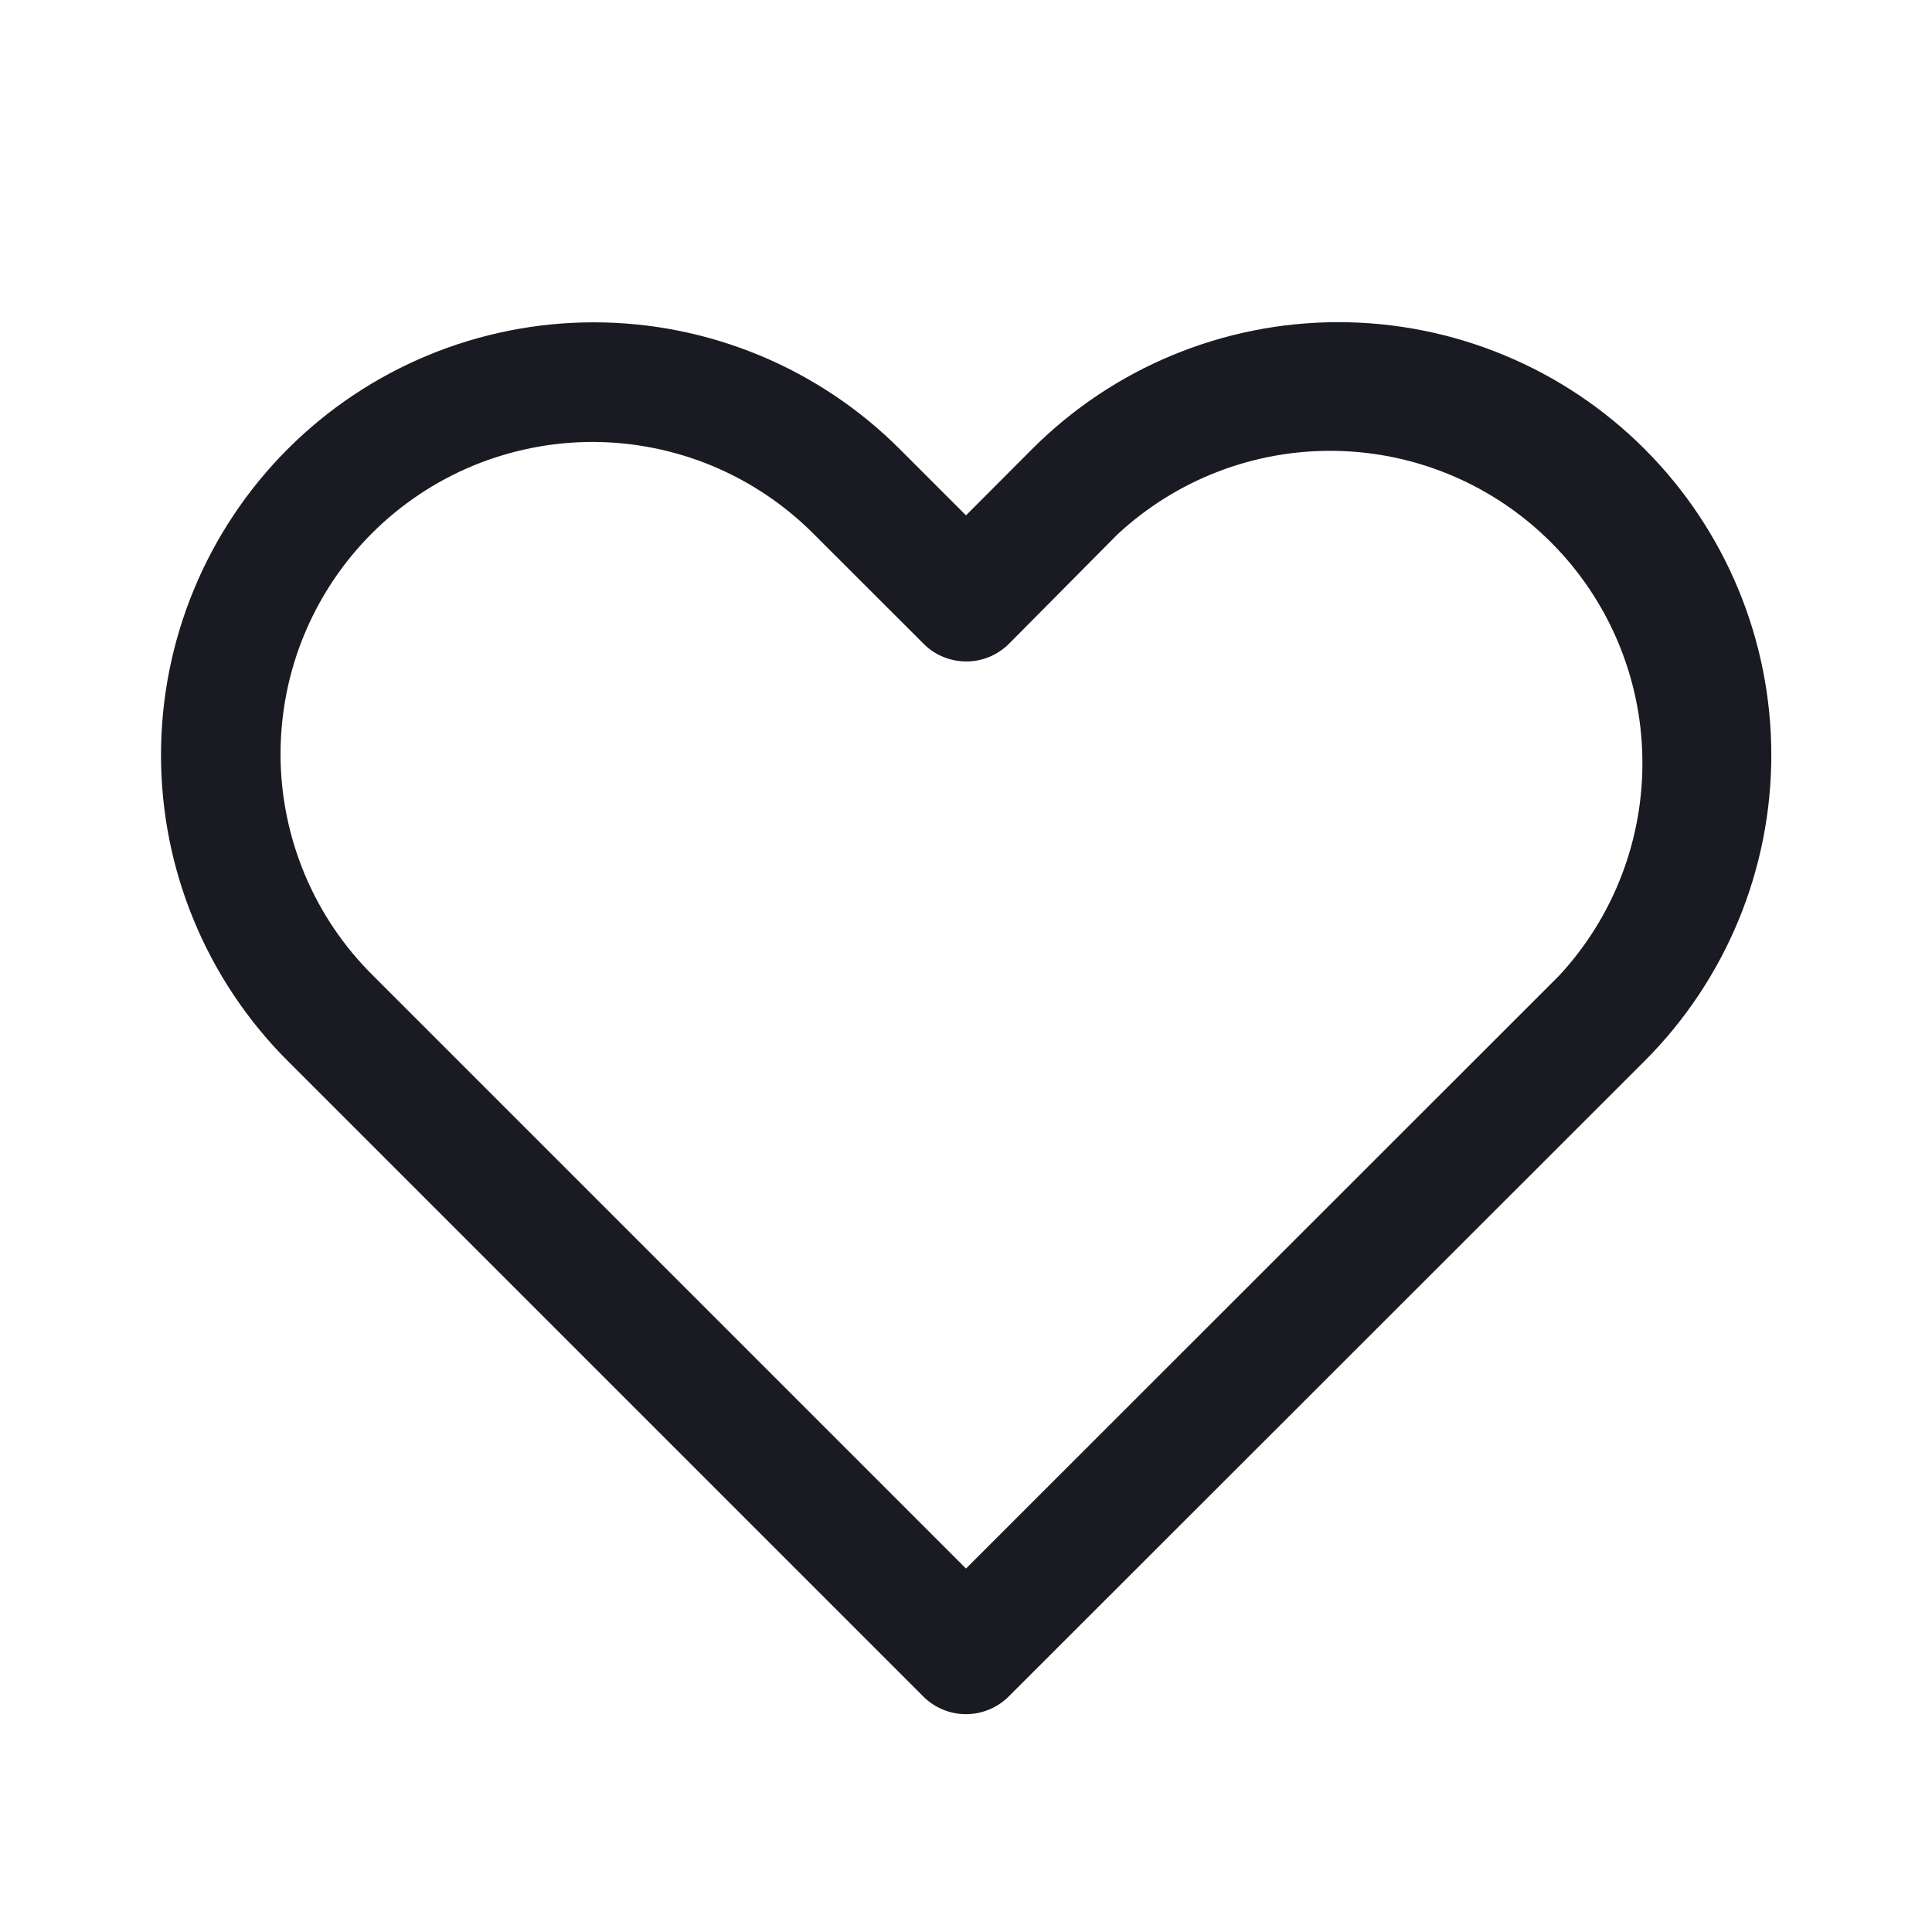
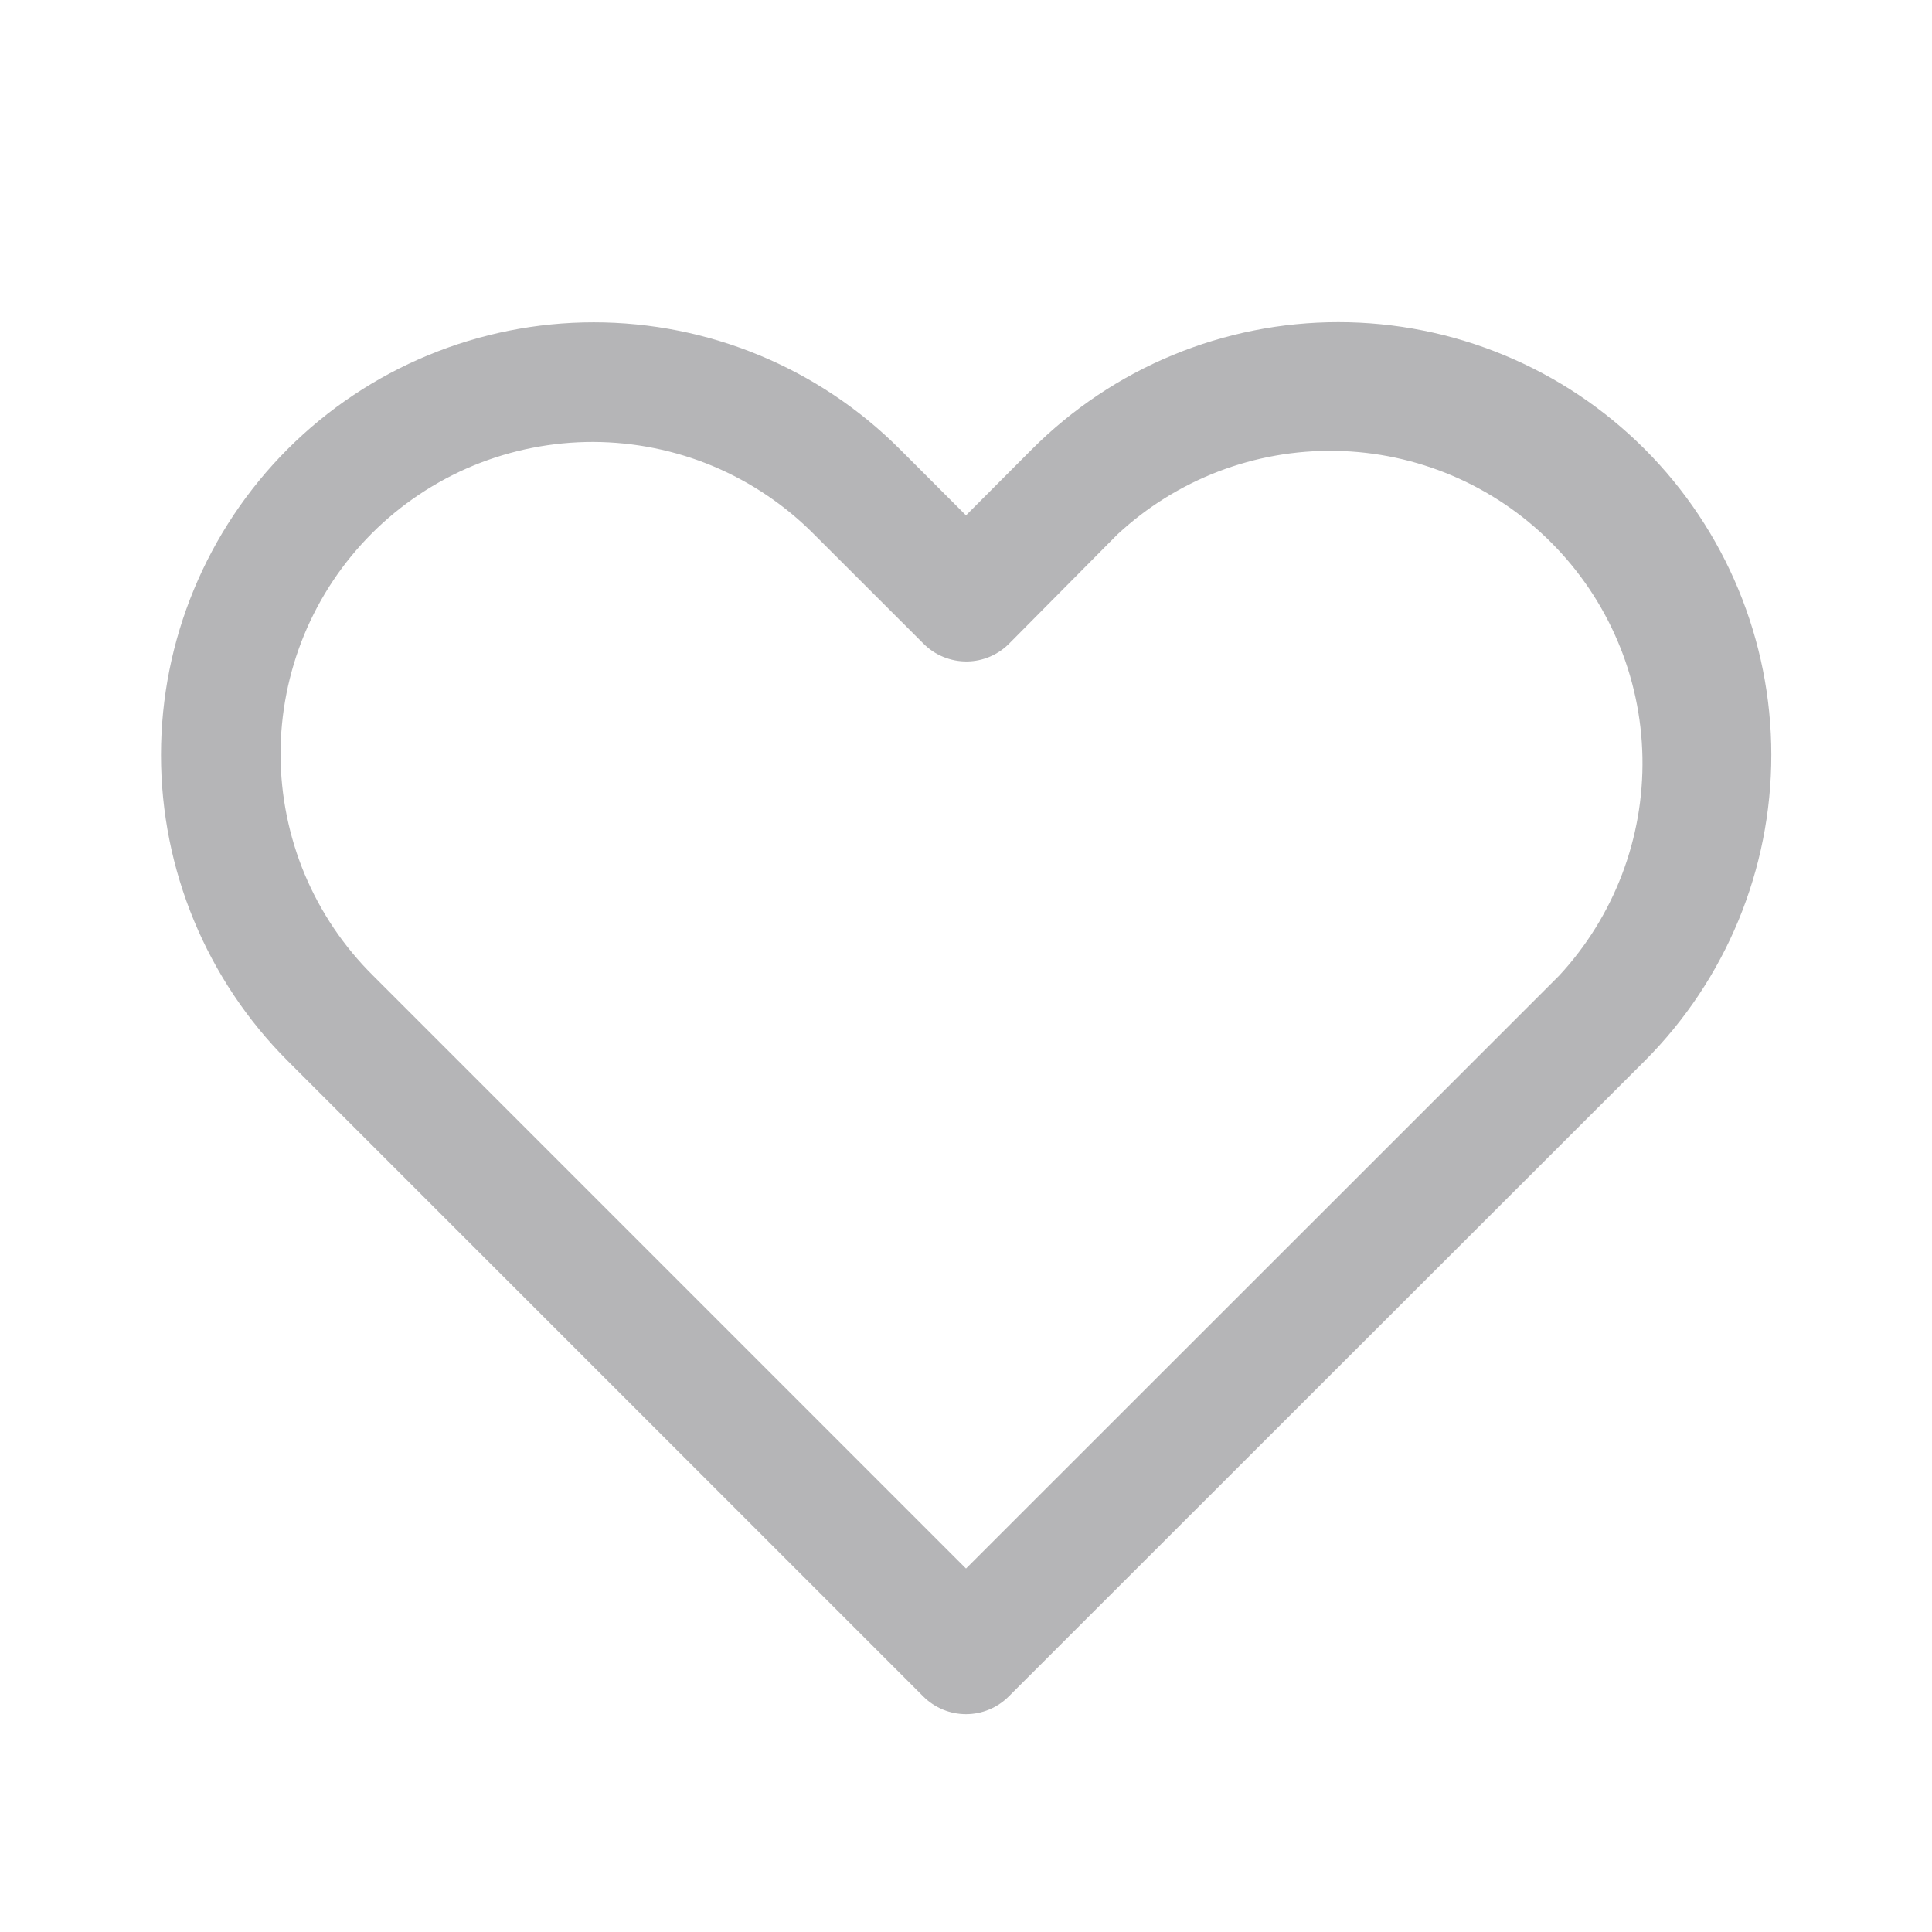
<svg xmlns="http://www.w3.org/2000/svg" width="24" height="24" viewBox="0 0 24 24" fill="none">
-   <path d="M12.82 5.58L12 6.402L11.176 5.578C10.168 4.57 8.8 4.004 7.375 4.004C5.949 4.004 4.582 4.57 3.574 5.578C2.566 6.587 2 7.954 2 9.379C2 10.805 2.566 12.172 3.575 13.18L11.47 21.075C11.61 21.215 11.801 21.294 12 21.294C12.198 21.294 12.389 21.215 12.53 21.075L20.432 13.178C21.439 12.17 22.004 10.803 22.004 9.378C22.004 7.953 21.438 6.587 20.431 5.579C19.931 5.079 19.338 4.682 18.685 4.412C18.032 4.141 17.332 4.002 16.625 4.002C15.918 4.002 15.218 4.141 14.565 4.412C13.912 4.682 13.319 5.08 12.82 5.58ZM19.368 12.12L12 19.485L4.635 12.12C4.272 11.761 3.983 11.334 3.786 10.863C3.589 10.392 3.486 9.886 3.485 9.376C3.484 8.865 3.583 8.359 3.778 7.887C3.973 7.415 4.259 6.986 4.62 6.625C4.981 6.264 5.41 5.978 5.882 5.783C6.354 5.589 6.86 5.489 7.37 5.49C7.881 5.492 8.386 5.594 8.857 5.791C9.328 5.989 9.755 6.277 10.115 6.64L11.473 7.997C11.543 8.068 11.627 8.124 11.72 8.161C11.812 8.199 11.912 8.218 12.012 8.217C12.112 8.216 12.21 8.195 12.302 8.155C12.394 8.115 12.476 8.057 12.546 7.985L13.88 6.64C14.615 5.956 15.587 5.583 16.591 5.601C17.596 5.618 18.554 6.025 19.265 6.735C19.976 7.445 20.384 8.402 20.402 9.407C20.421 10.411 20.051 11.384 19.368 12.12Z" fill="#1A1B22" />
+   <path d="M12.82 5.58L12 6.402L11.176 5.578C10.168 4.57 8.801 4.004 7.375 4.004C5.95 4.004 4.582 4.57 3.574 5.578C2.566 6.587 2 7.954 2 9.379C2 10.805 2.567 12.172 3.575 13.18L11.47 21.075C11.611 21.215 11.801 21.294 12 21.294C12.199 21.294 12.389 21.215 12.53 21.075L20.432 13.178C21.439 12.17 22.004 10.803 22.004 9.378C22.004 7.953 21.438 6.587 20.431 5.579C19.931 5.079 19.338 4.682 18.685 4.412C18.032 4.141 17.332 4.002 16.625 4.002C15.919 4.002 15.219 4.141 14.566 4.412C13.913 4.682 13.32 5.08 12.82 5.58ZM19.368 12.12L12 19.485L4.635 12.12C4.272 11.761 3.984 11.334 3.786 10.863C3.589 10.392 3.487 9.886 3.485 9.376C3.484 8.865 3.584 8.359 3.778 7.887C3.973 7.415 4.259 6.986 4.62 6.625C4.981 6.264 5.41 5.978 5.882 5.783C6.354 5.589 6.86 5.489 7.371 5.49C7.881 5.492 8.387 5.594 8.858 5.791C9.328 5.989 9.756 6.277 10.115 6.64L11.473 7.997C11.544 8.068 11.628 8.124 11.72 8.161C11.813 8.199 11.912 8.218 12.012 8.217C12.112 8.216 12.211 8.195 12.302 8.155C12.394 8.115 12.477 8.057 12.546 7.985L13.88 6.64C14.615 5.956 15.587 5.583 16.592 5.601C17.596 5.618 18.555 6.025 19.265 6.735C19.976 7.445 20.384 8.402 20.403 9.407C20.422 10.411 20.051 11.384 19.368 12.12Z" fill="#B5B5B7" />
</svg>
